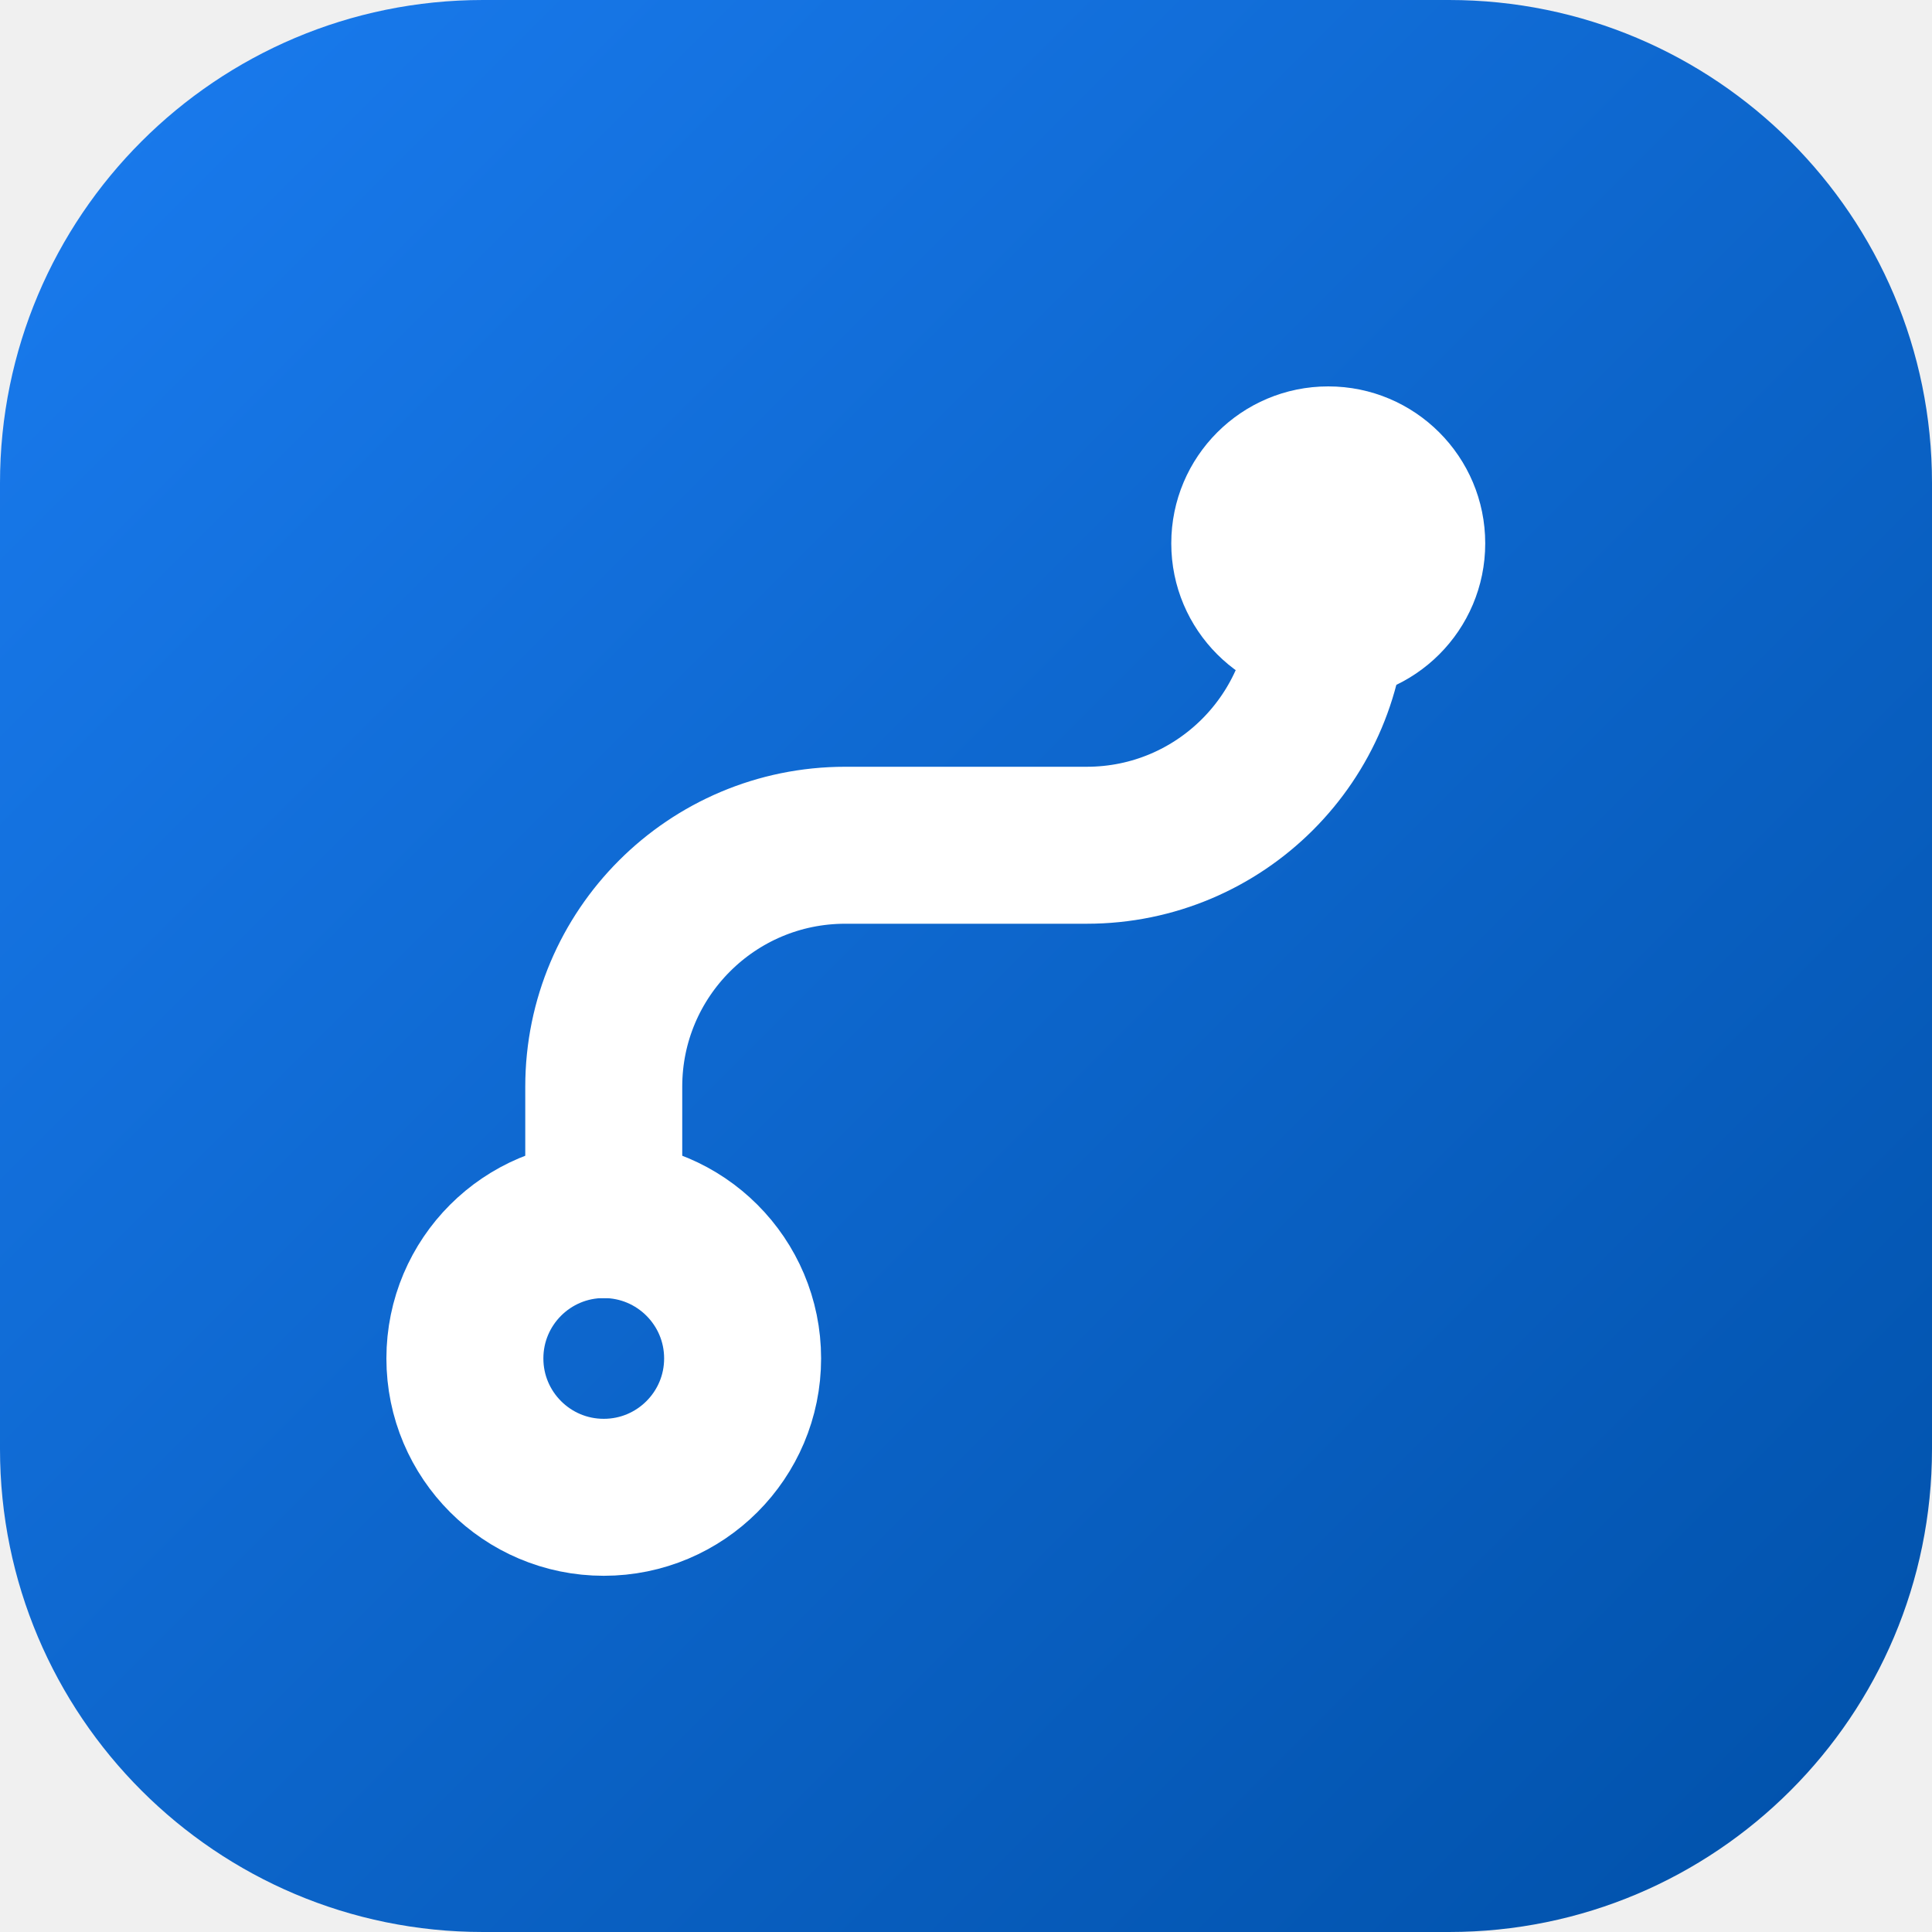
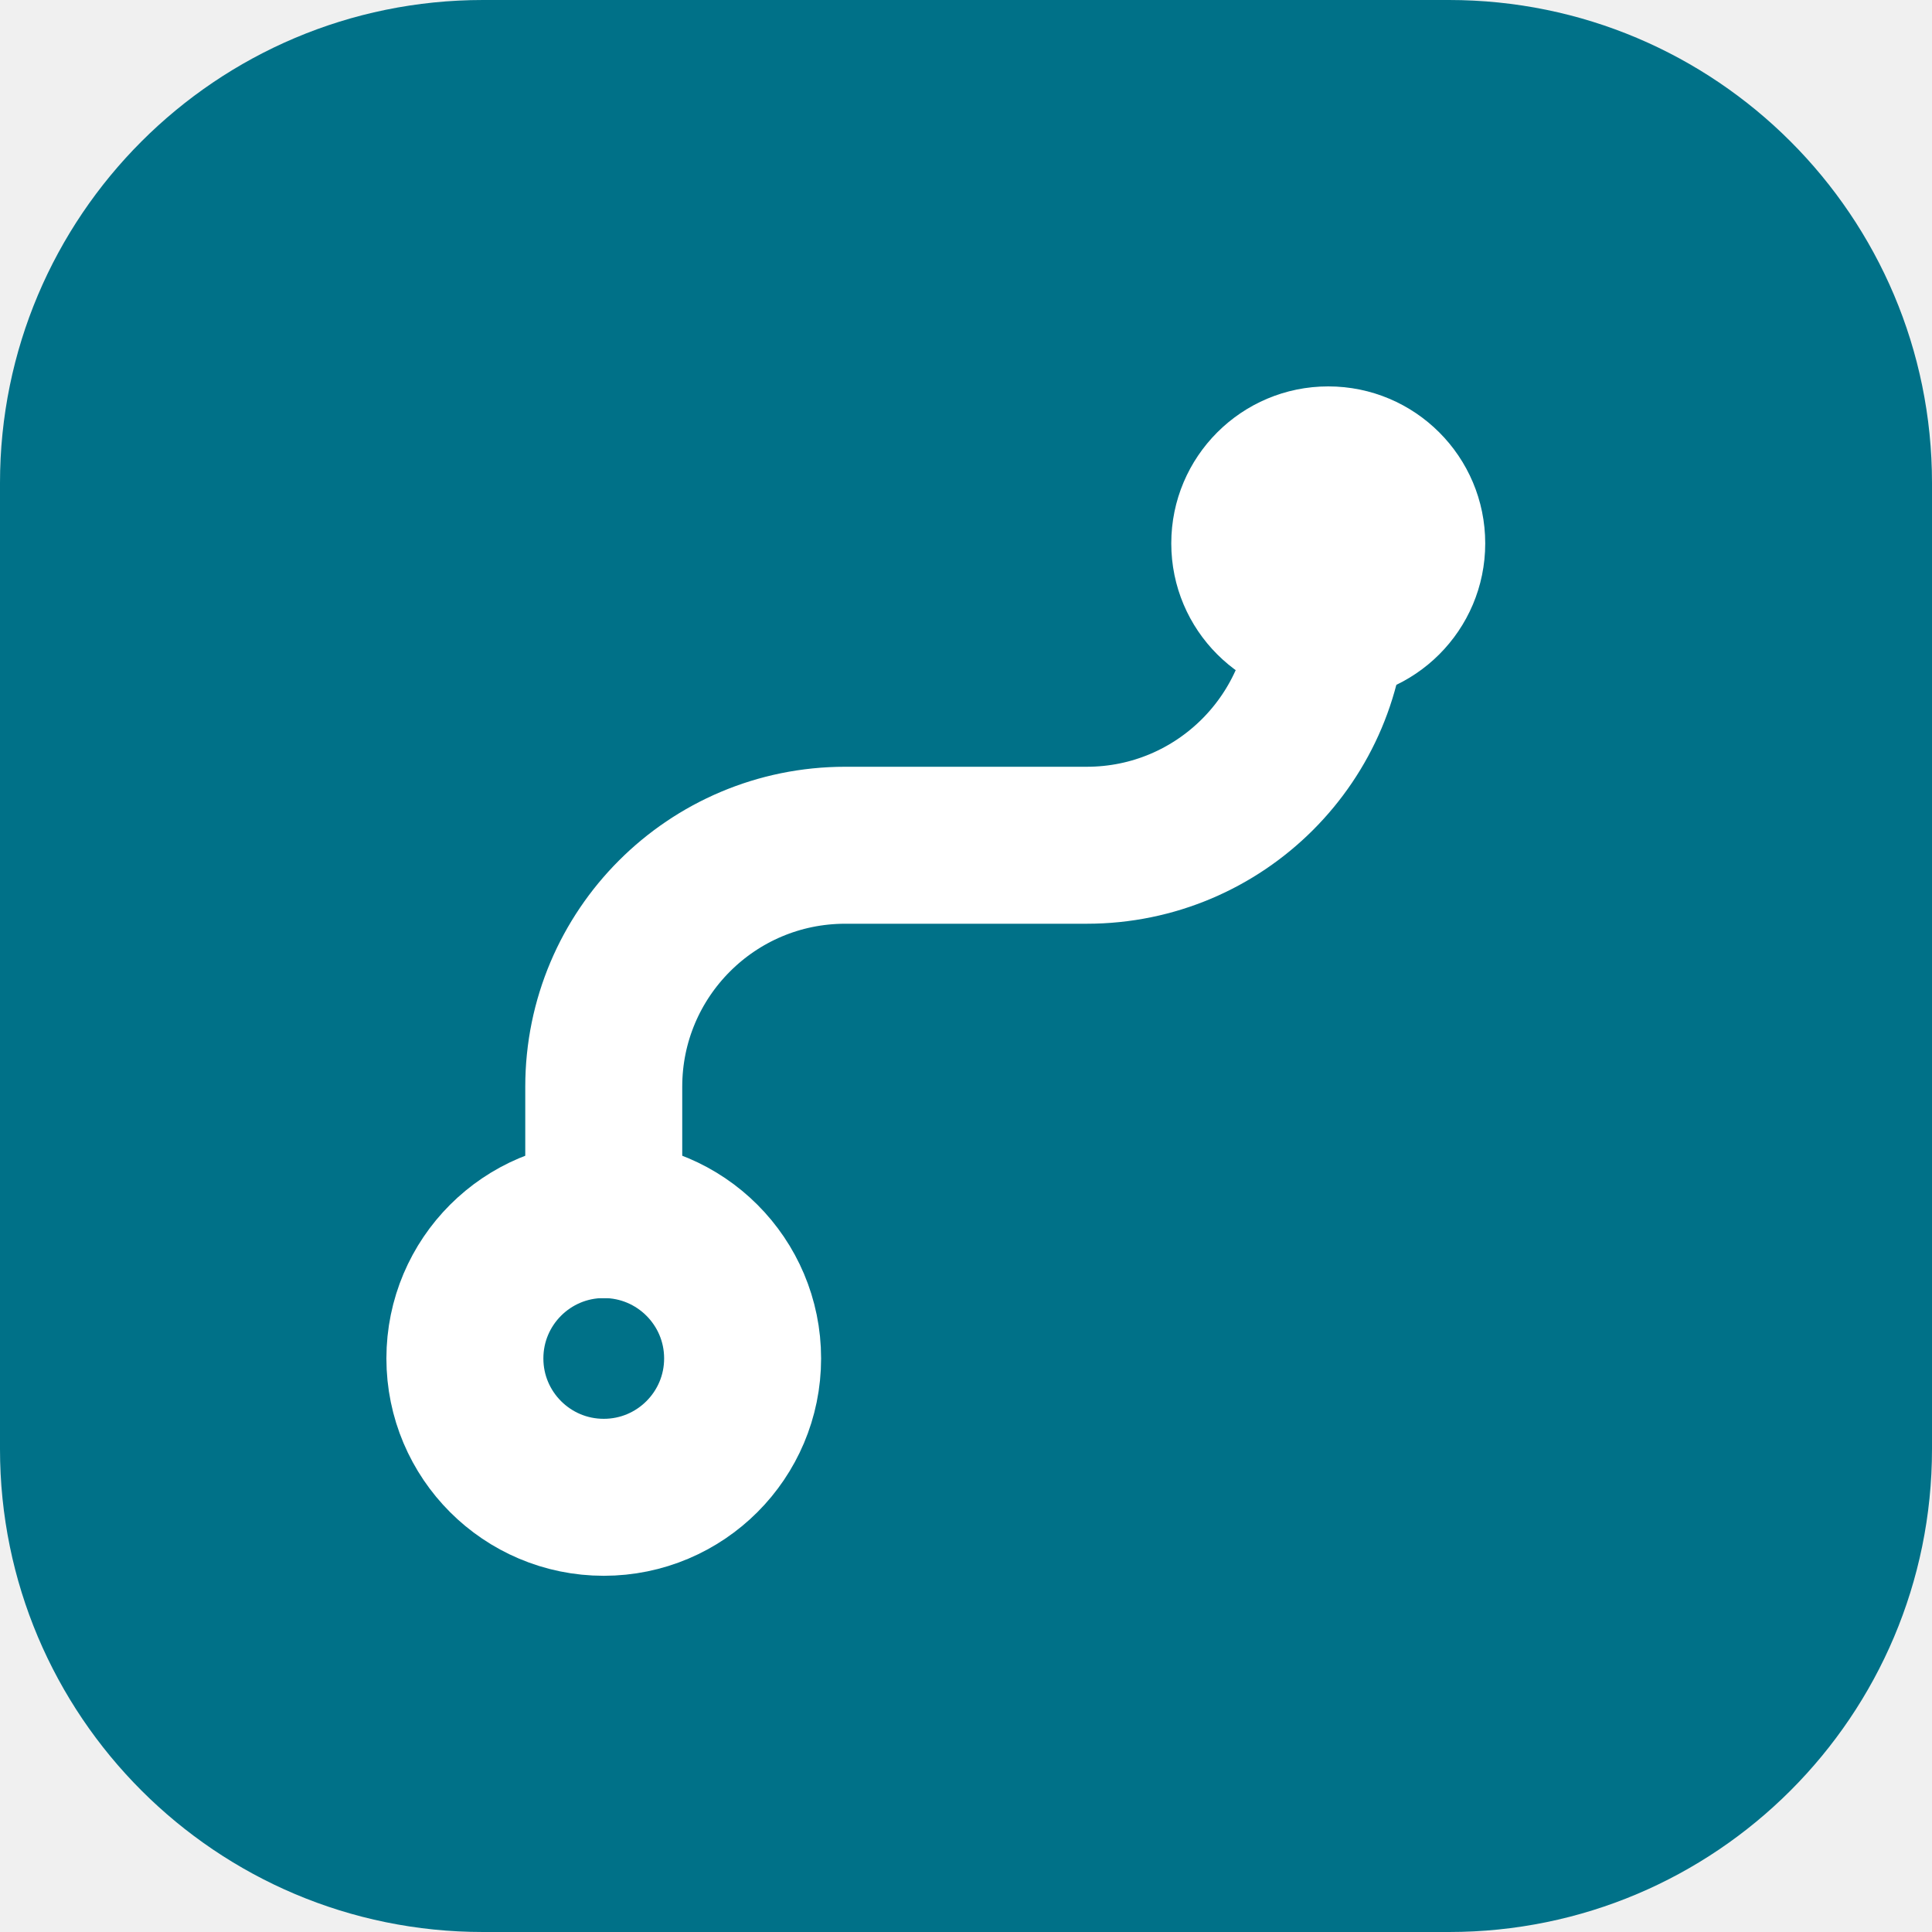
<svg xmlns="http://www.w3.org/2000/svg" viewBox="0 0 32 32" width="32" height="32">
-   <defs>
-     <linearGradient id="g" x1="0" y1="0" x2="1" y2="1">
-       <stop offset="0" stop-color="#1a7cf0" />
-       <stop offset="1" stop-color="#0050a8" />
-     </linearGradient>
-   </defs>
-   <rect width="32" height="32" rx="8" fill="url(#g)" />
+   <rect width="32" height="32" rx="8" fill="#007188" />
  <g transform="translate(4 4)" fill="none" stroke="#fff" stroke-width="2.6" stroke-linecap="round">
    <circle cx="6" cy="18.5" r="2.3" />
    <path d="M6 16.2V14a4 4 0 0 1 4-4h4a4 4 0 0 0 4-4v-.5" />
    <circle cx="18" cy="5" r="2.6" fill="#fff" stroke="none" />
  </g>
</svg>
